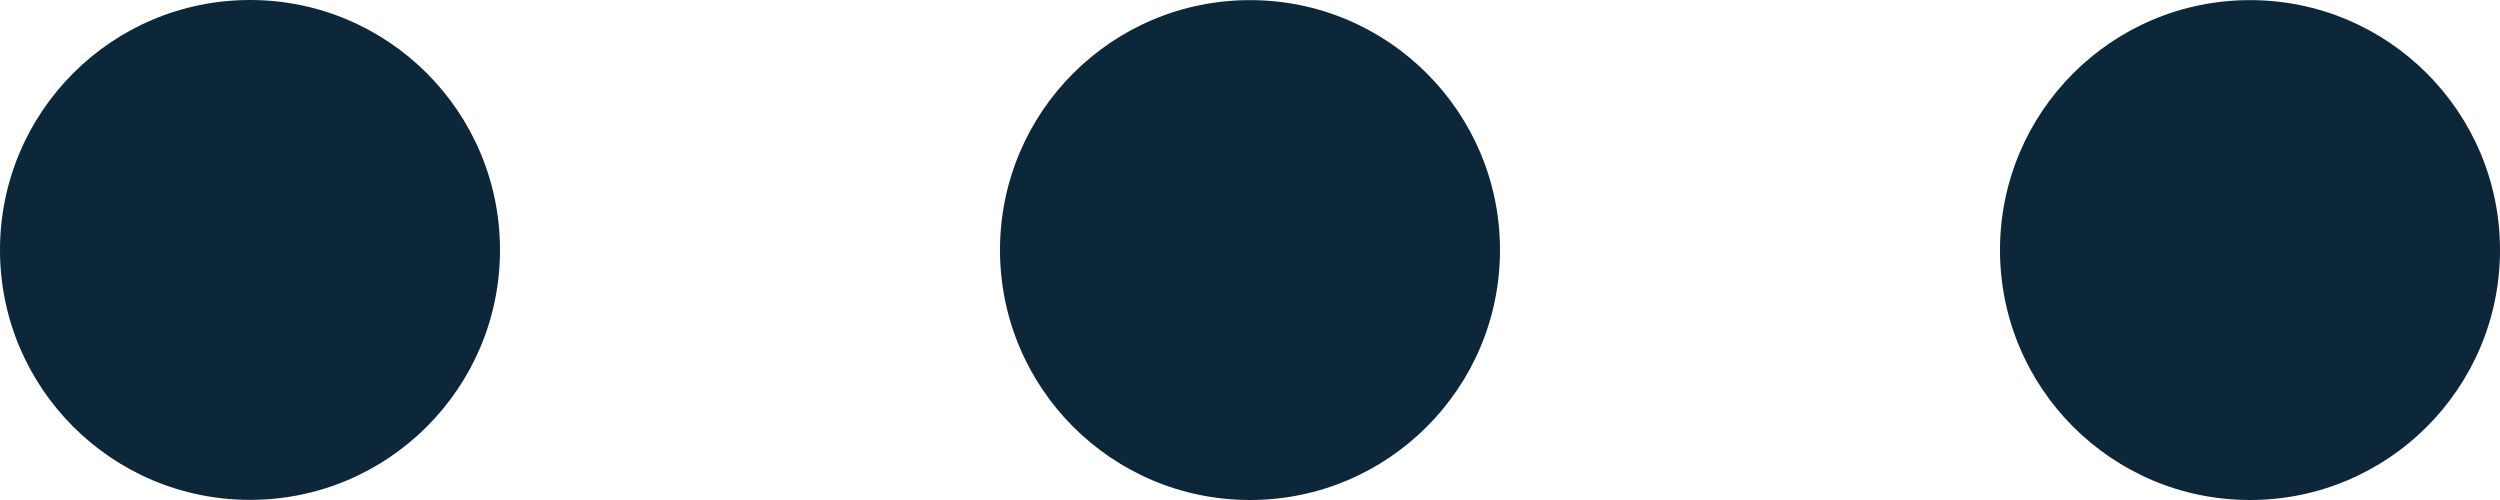
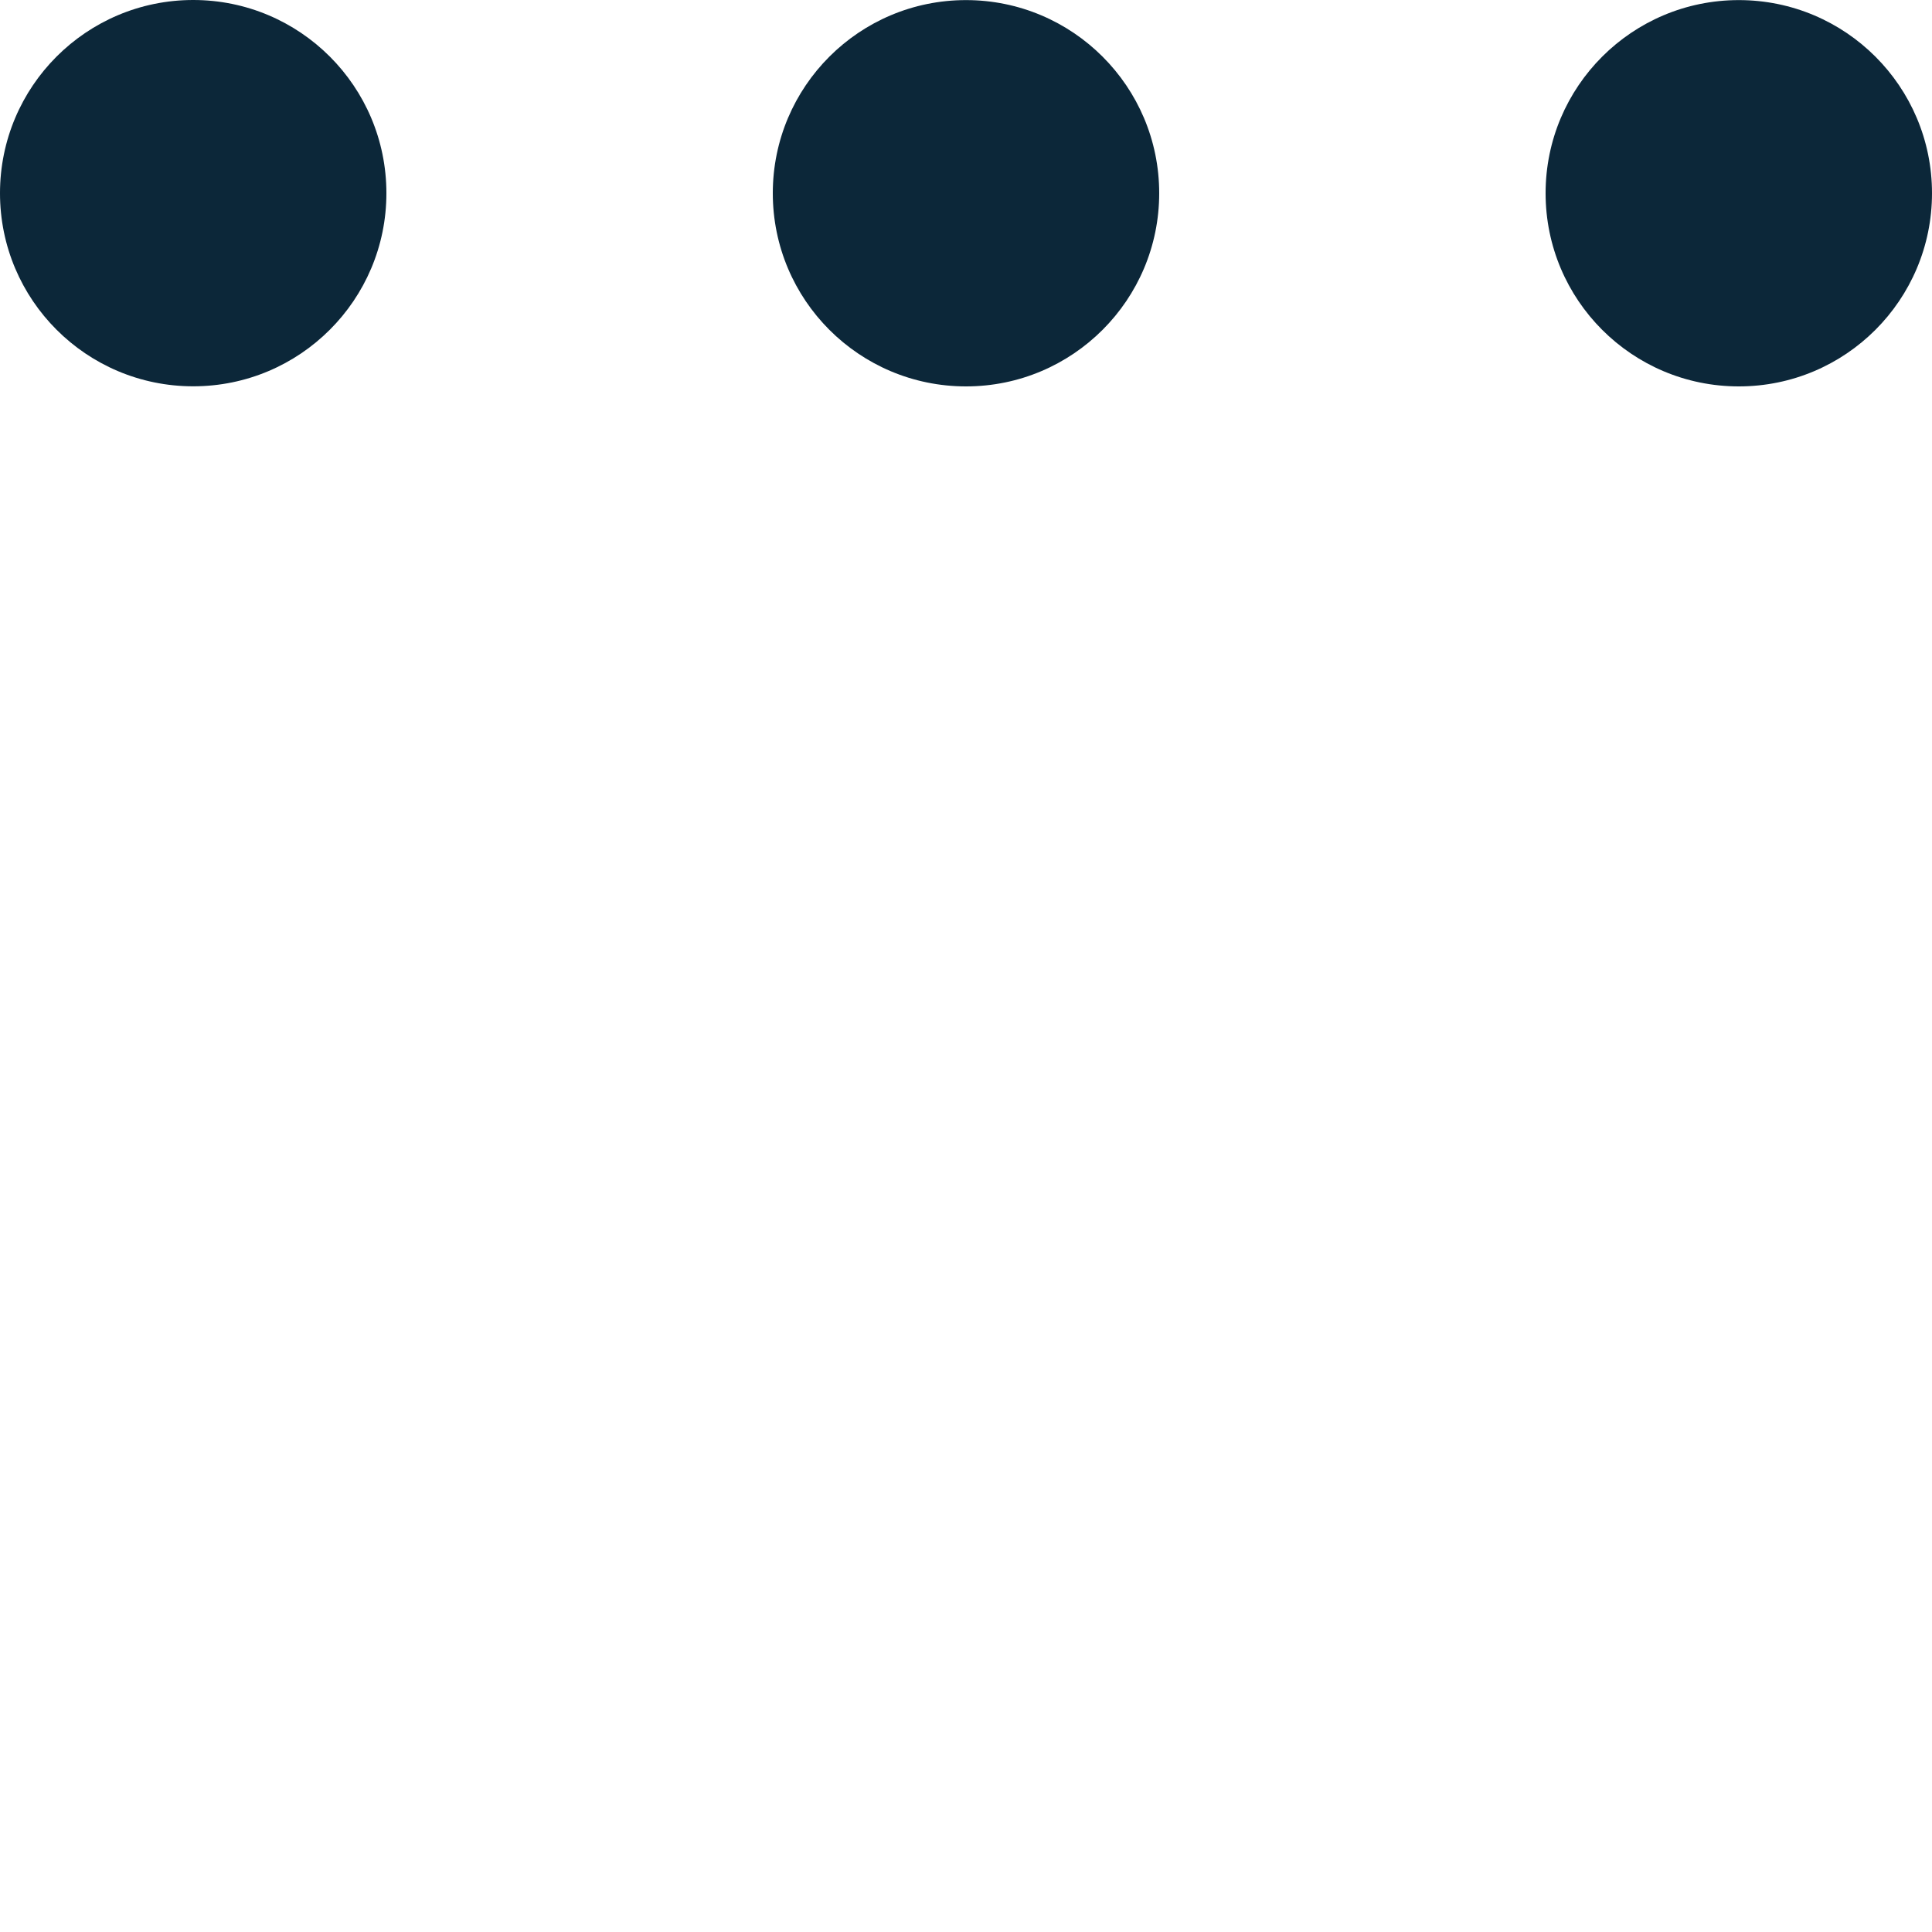
- <svg xmlns="http://www.w3.org/2000/svg" width="20" height="4" viewBox="0 0 20 4" fill="none">
+ <svg xmlns="http://www.w3.org/2000/svg" width="20" height="20" viewBox="0 0 20 20" fill="none">
  <path fill-rule="evenodd" clip-rule="evenodd" d="M4 2C4 3.104 3.105 3.999 2 3.999C0.895 3.999 0 3.104 0 2C0 0.895 0.895 0 2 0C3.105 0 4 0.895 4 2ZM12 2C12 3.105 11.104 4 10 4C8.895 4 8 3.105 8 2C8 0.896 8.895 0.001 10 0.001C11.104 0.001 12 0.896 12 2ZM18 4C19.105 4 20 3.105 20 2C20 0.896 19.105 0.001 18 0.001C16.895 0.001 16 0.896 16 2C16 3.105 16.895 4 18 4Z" fill="#0C2739" />
</svg>
